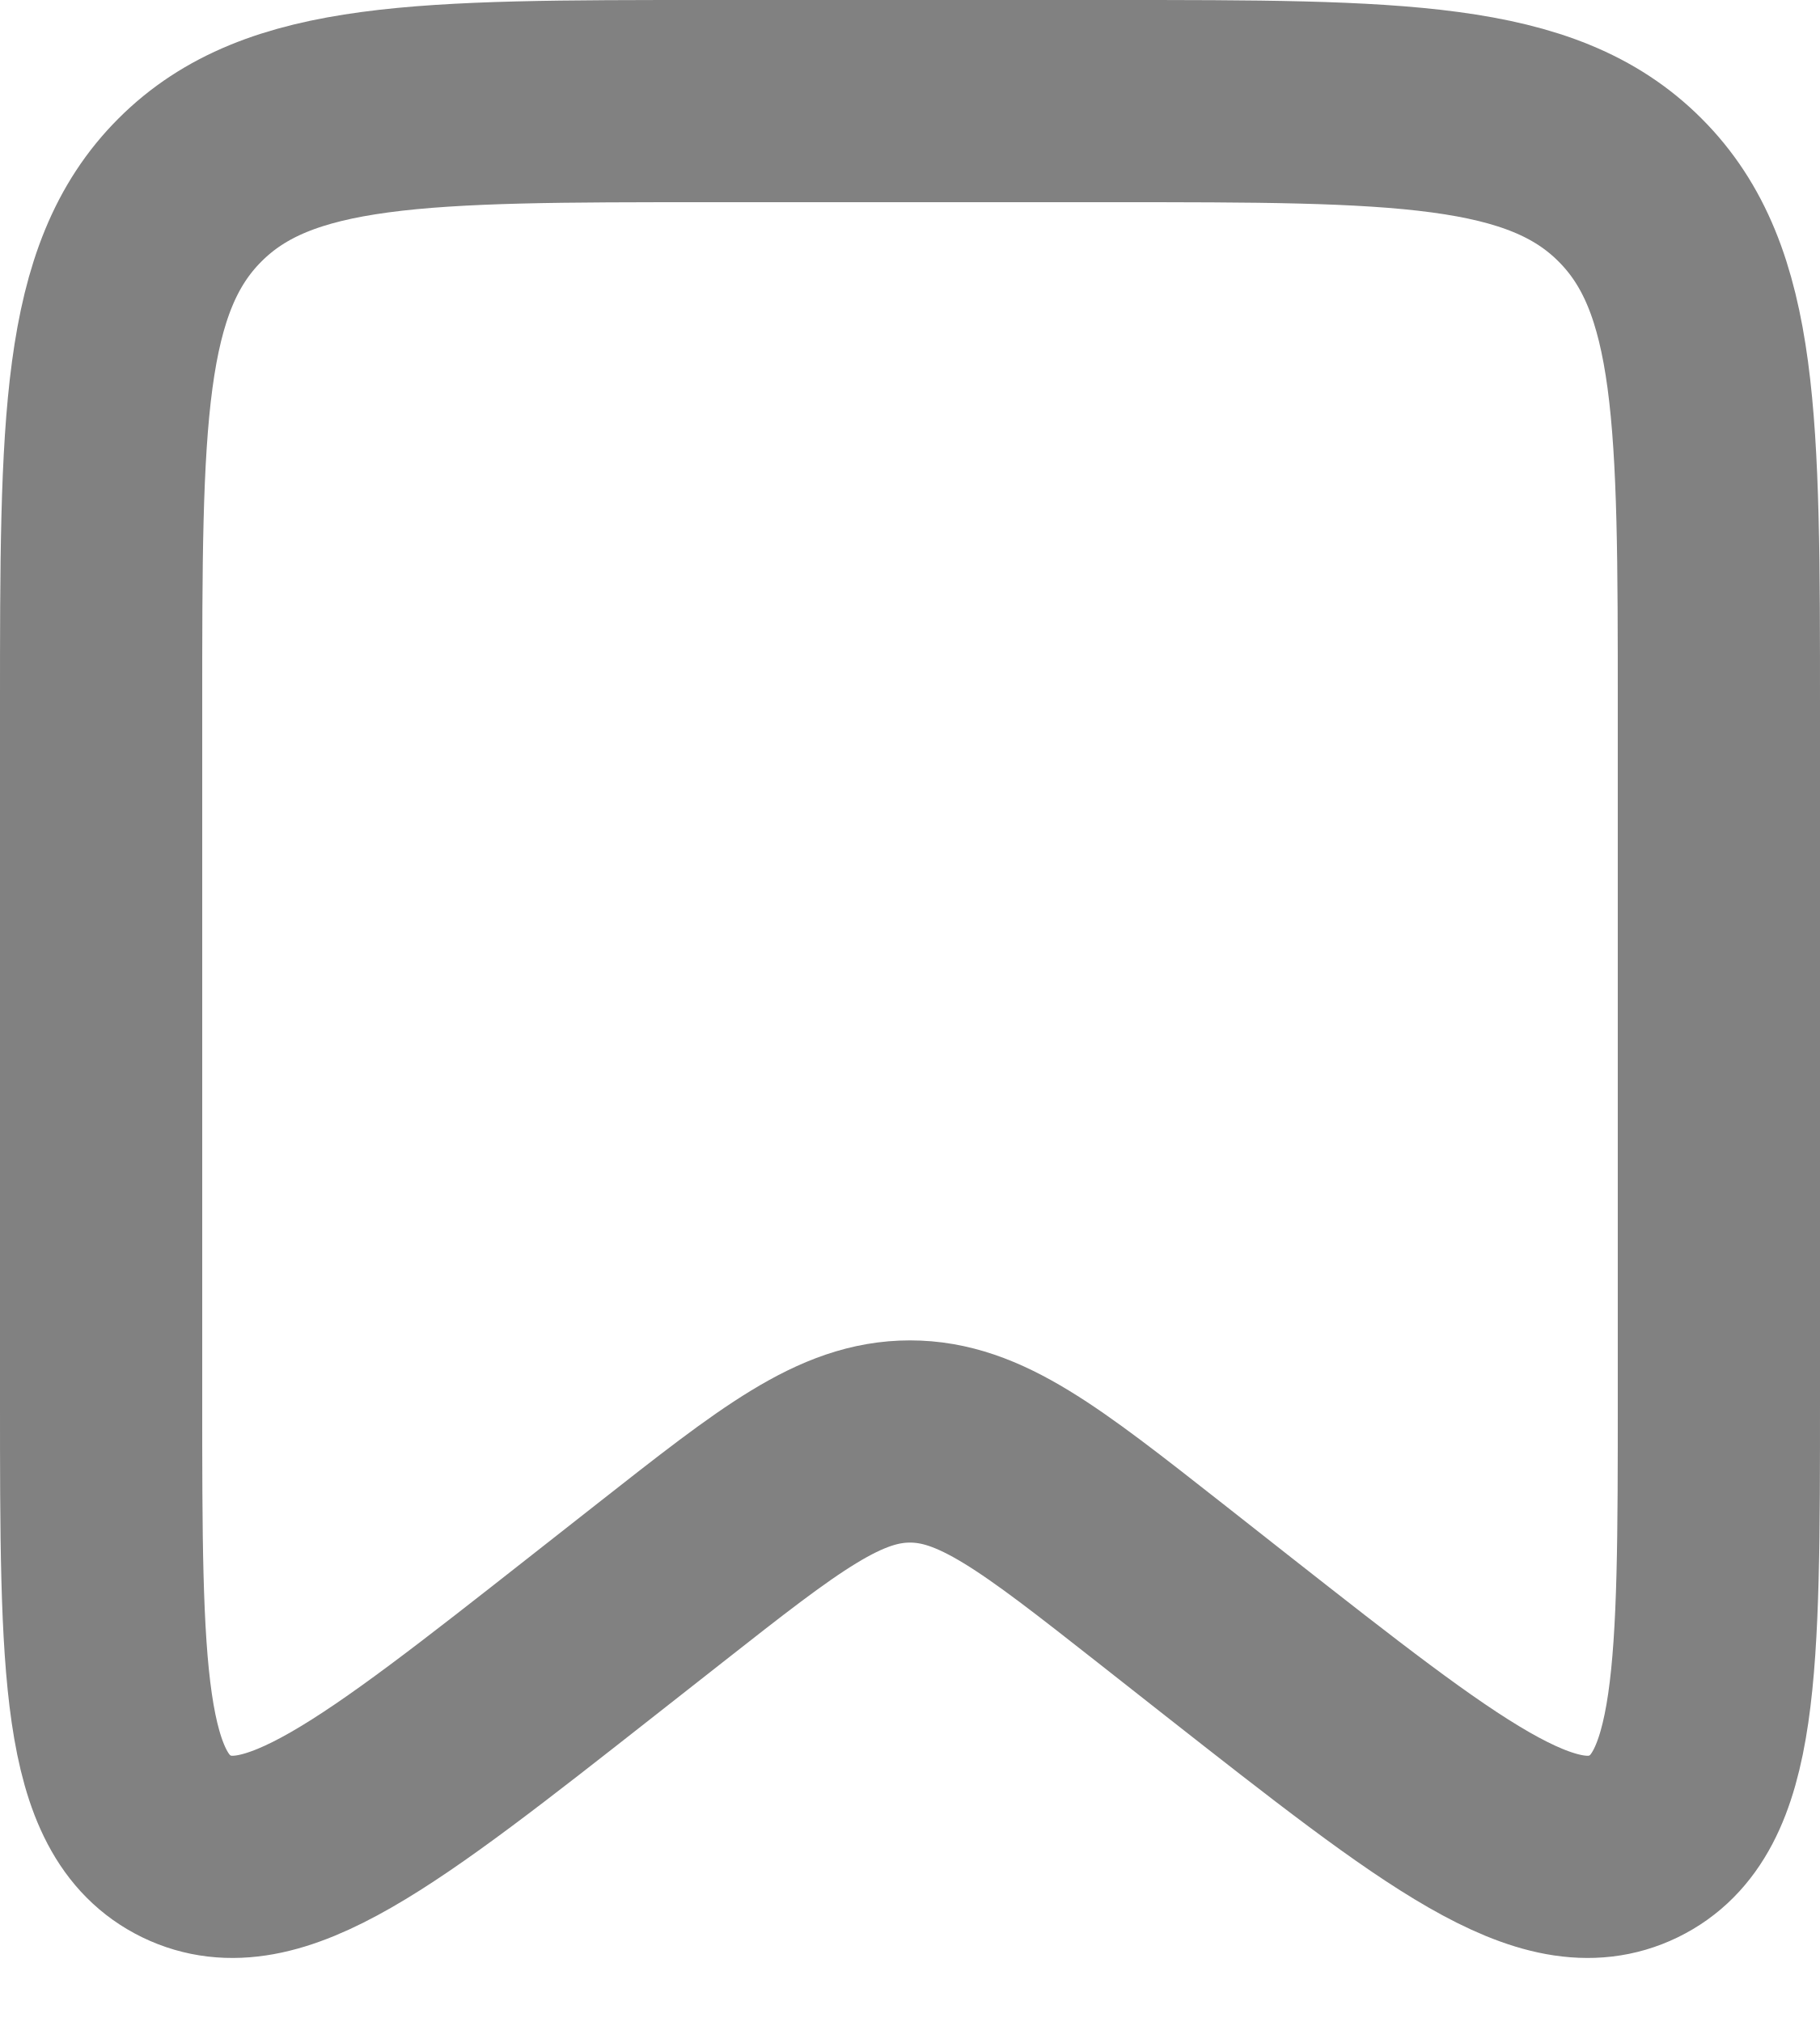
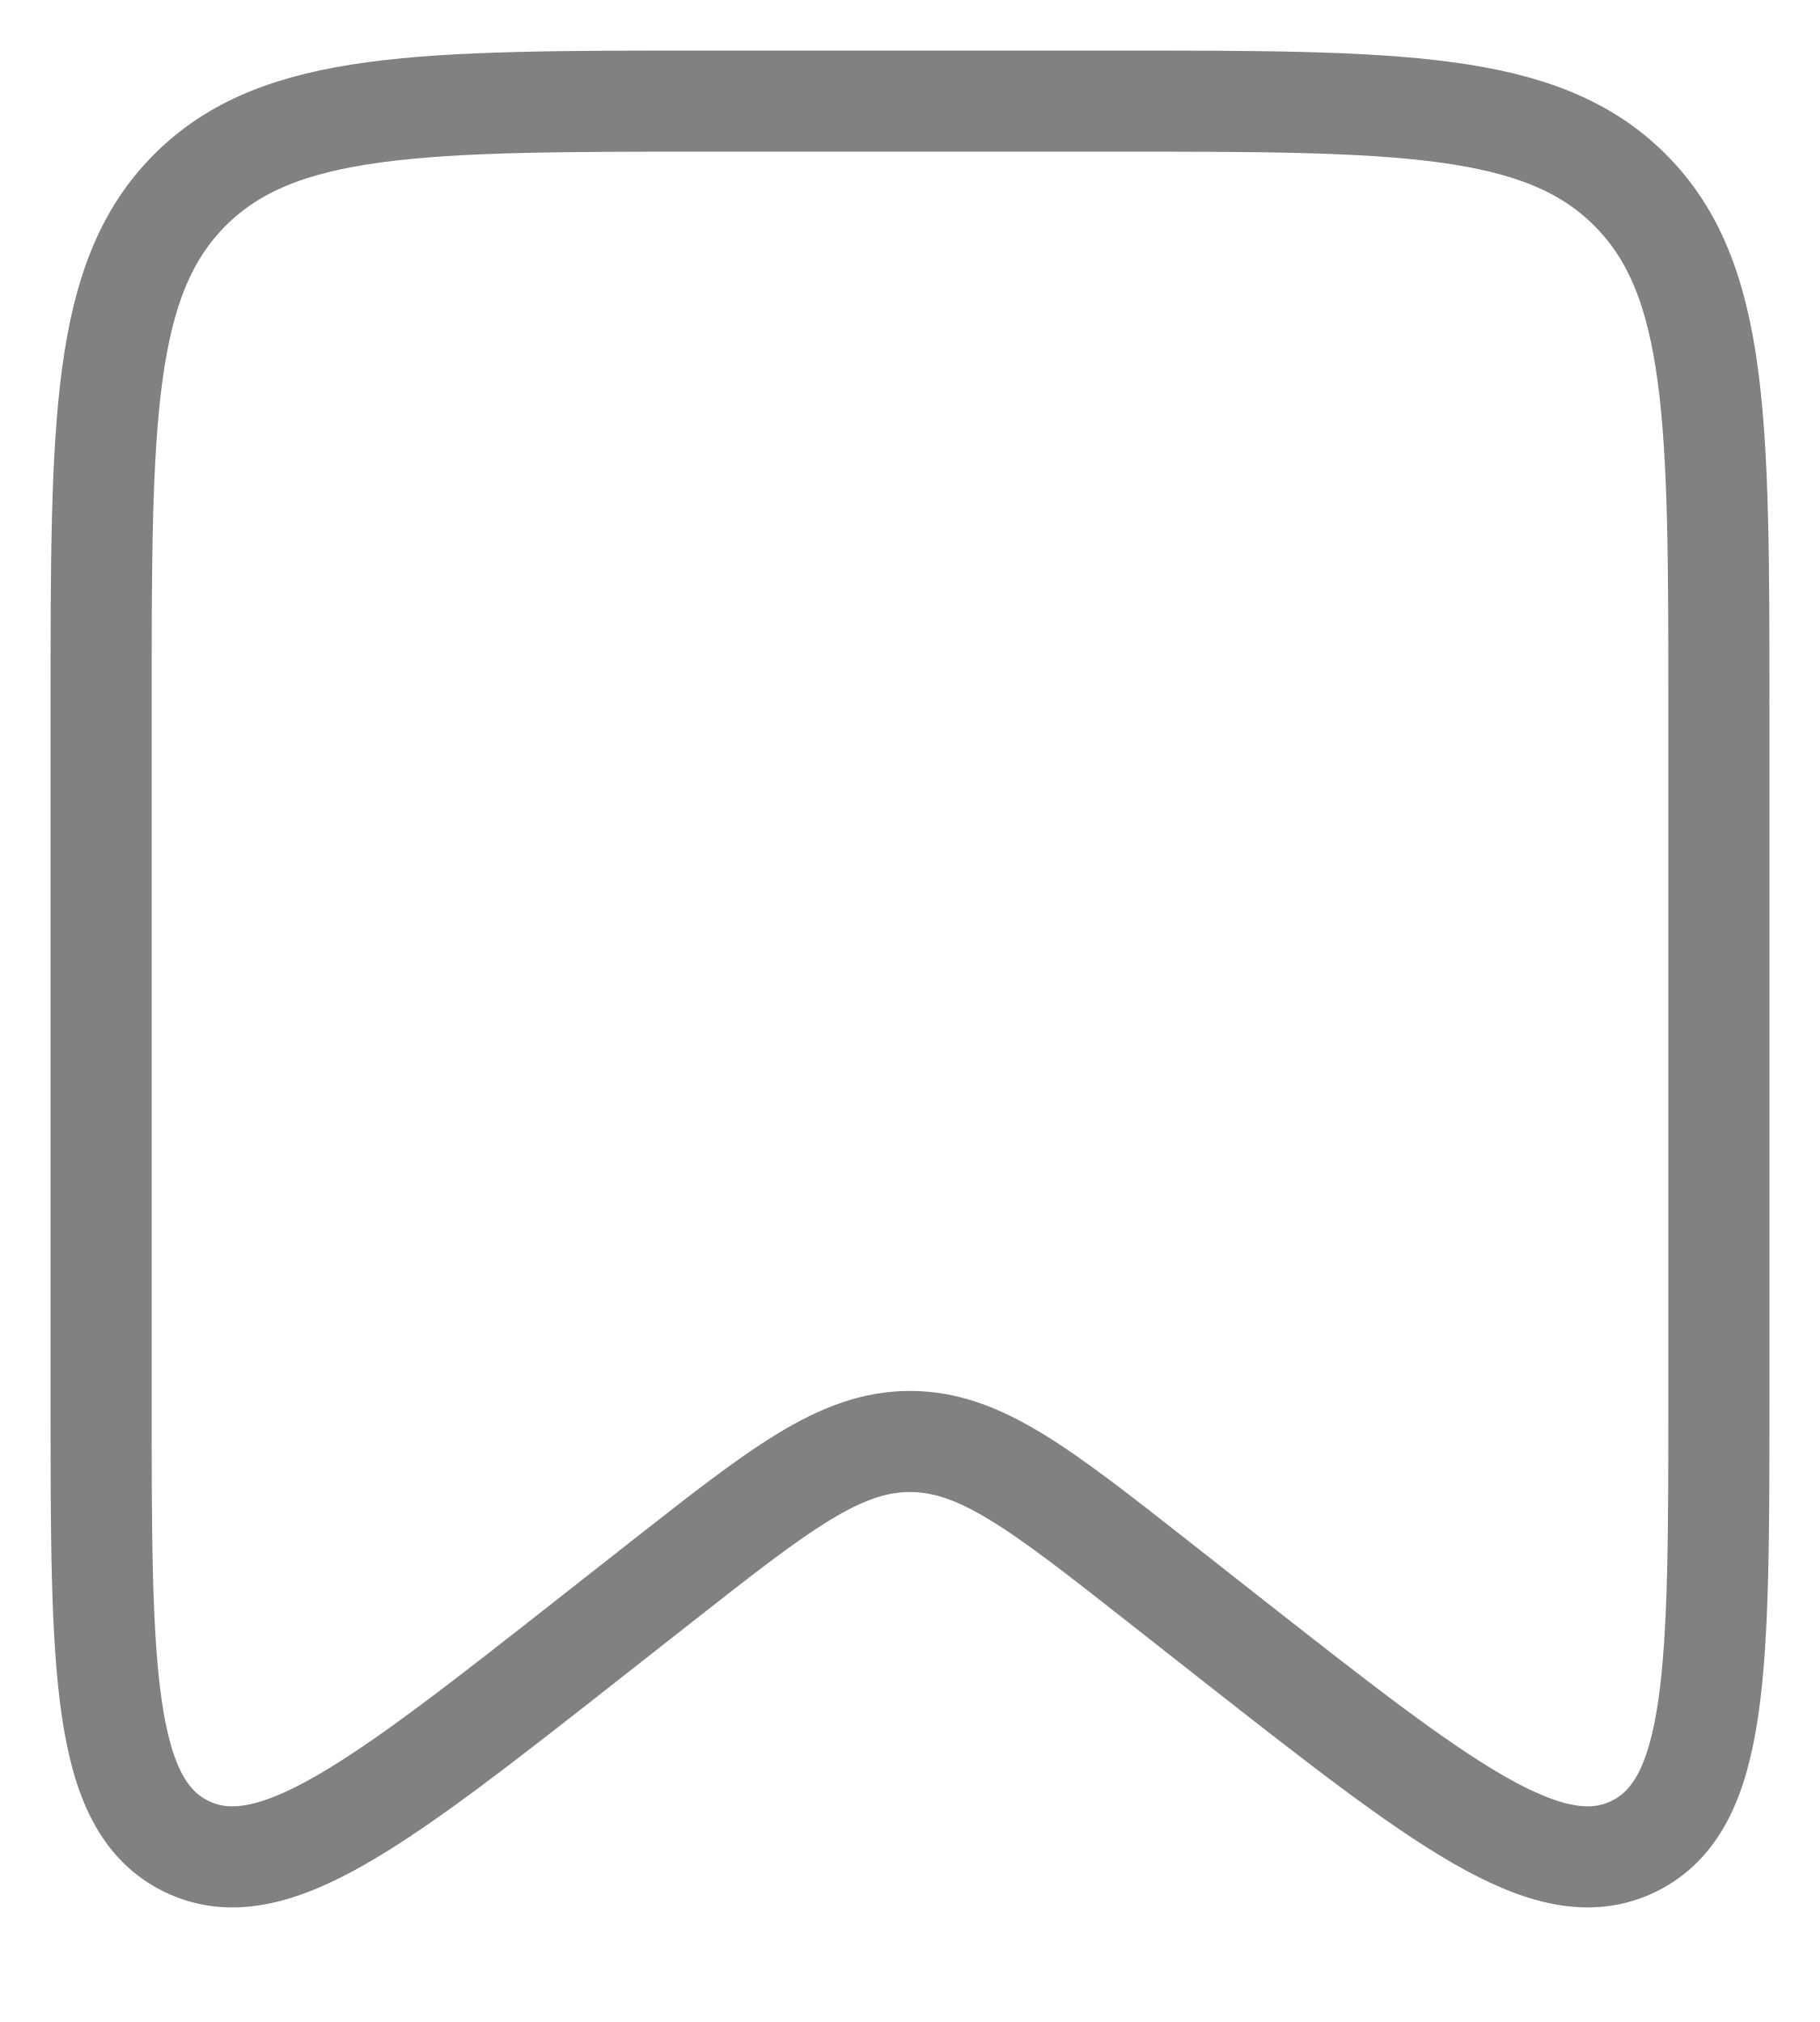
<svg xmlns="http://www.w3.org/2000/svg" width="18" height="20" viewBox="0 0 18 20" fill="none">
-   <path d="M1 7C1 4.172 1 2.757 1.879 1.879C2.757 1 4.172 1 7 1H11C13.828 1 15.243 1 16.121 1.879C17 2.757 17 4.172 17 7V13.828C17 16.511 17 17.852 16.156 18.263C15.311 18.673 14.257 17.844 12.146 16.187L11.471 15.656C10.285 14.724 9.692 14.258 9 14.258C8.308 14.258 7.715 14.724 6.529 15.656L5.853 16.187C3.744 17.844 2.689 18.673 1.844 18.263C1 17.852 1 16.511 1 13.828V7Z" stroke="#818181" stroke-width="2" />
+   <path d="M1 7C1 4.172 1 2.757 1.879 1.879C2.757 1 4.172 1 7 1H11C13.828 1 15.243 1 16.121 1.879C17 2.757 17 4.172 17 7V13.828C17 16.511 17 17.852 16.156 18.263C15.311 18.673 14.257 17.844 12.146 16.187L11.471 15.656C10.285 14.724 9.692 14.258 9 14.258C8.308 14.258 7.715 14.724 6.529 15.656L5.853 16.187C3.744 17.844 2.689 18.673 1.844 18.263C1 17.852 1 16.511 1 13.828V7Z" stroke="#818181" stroke-width="1" />
</svg>
